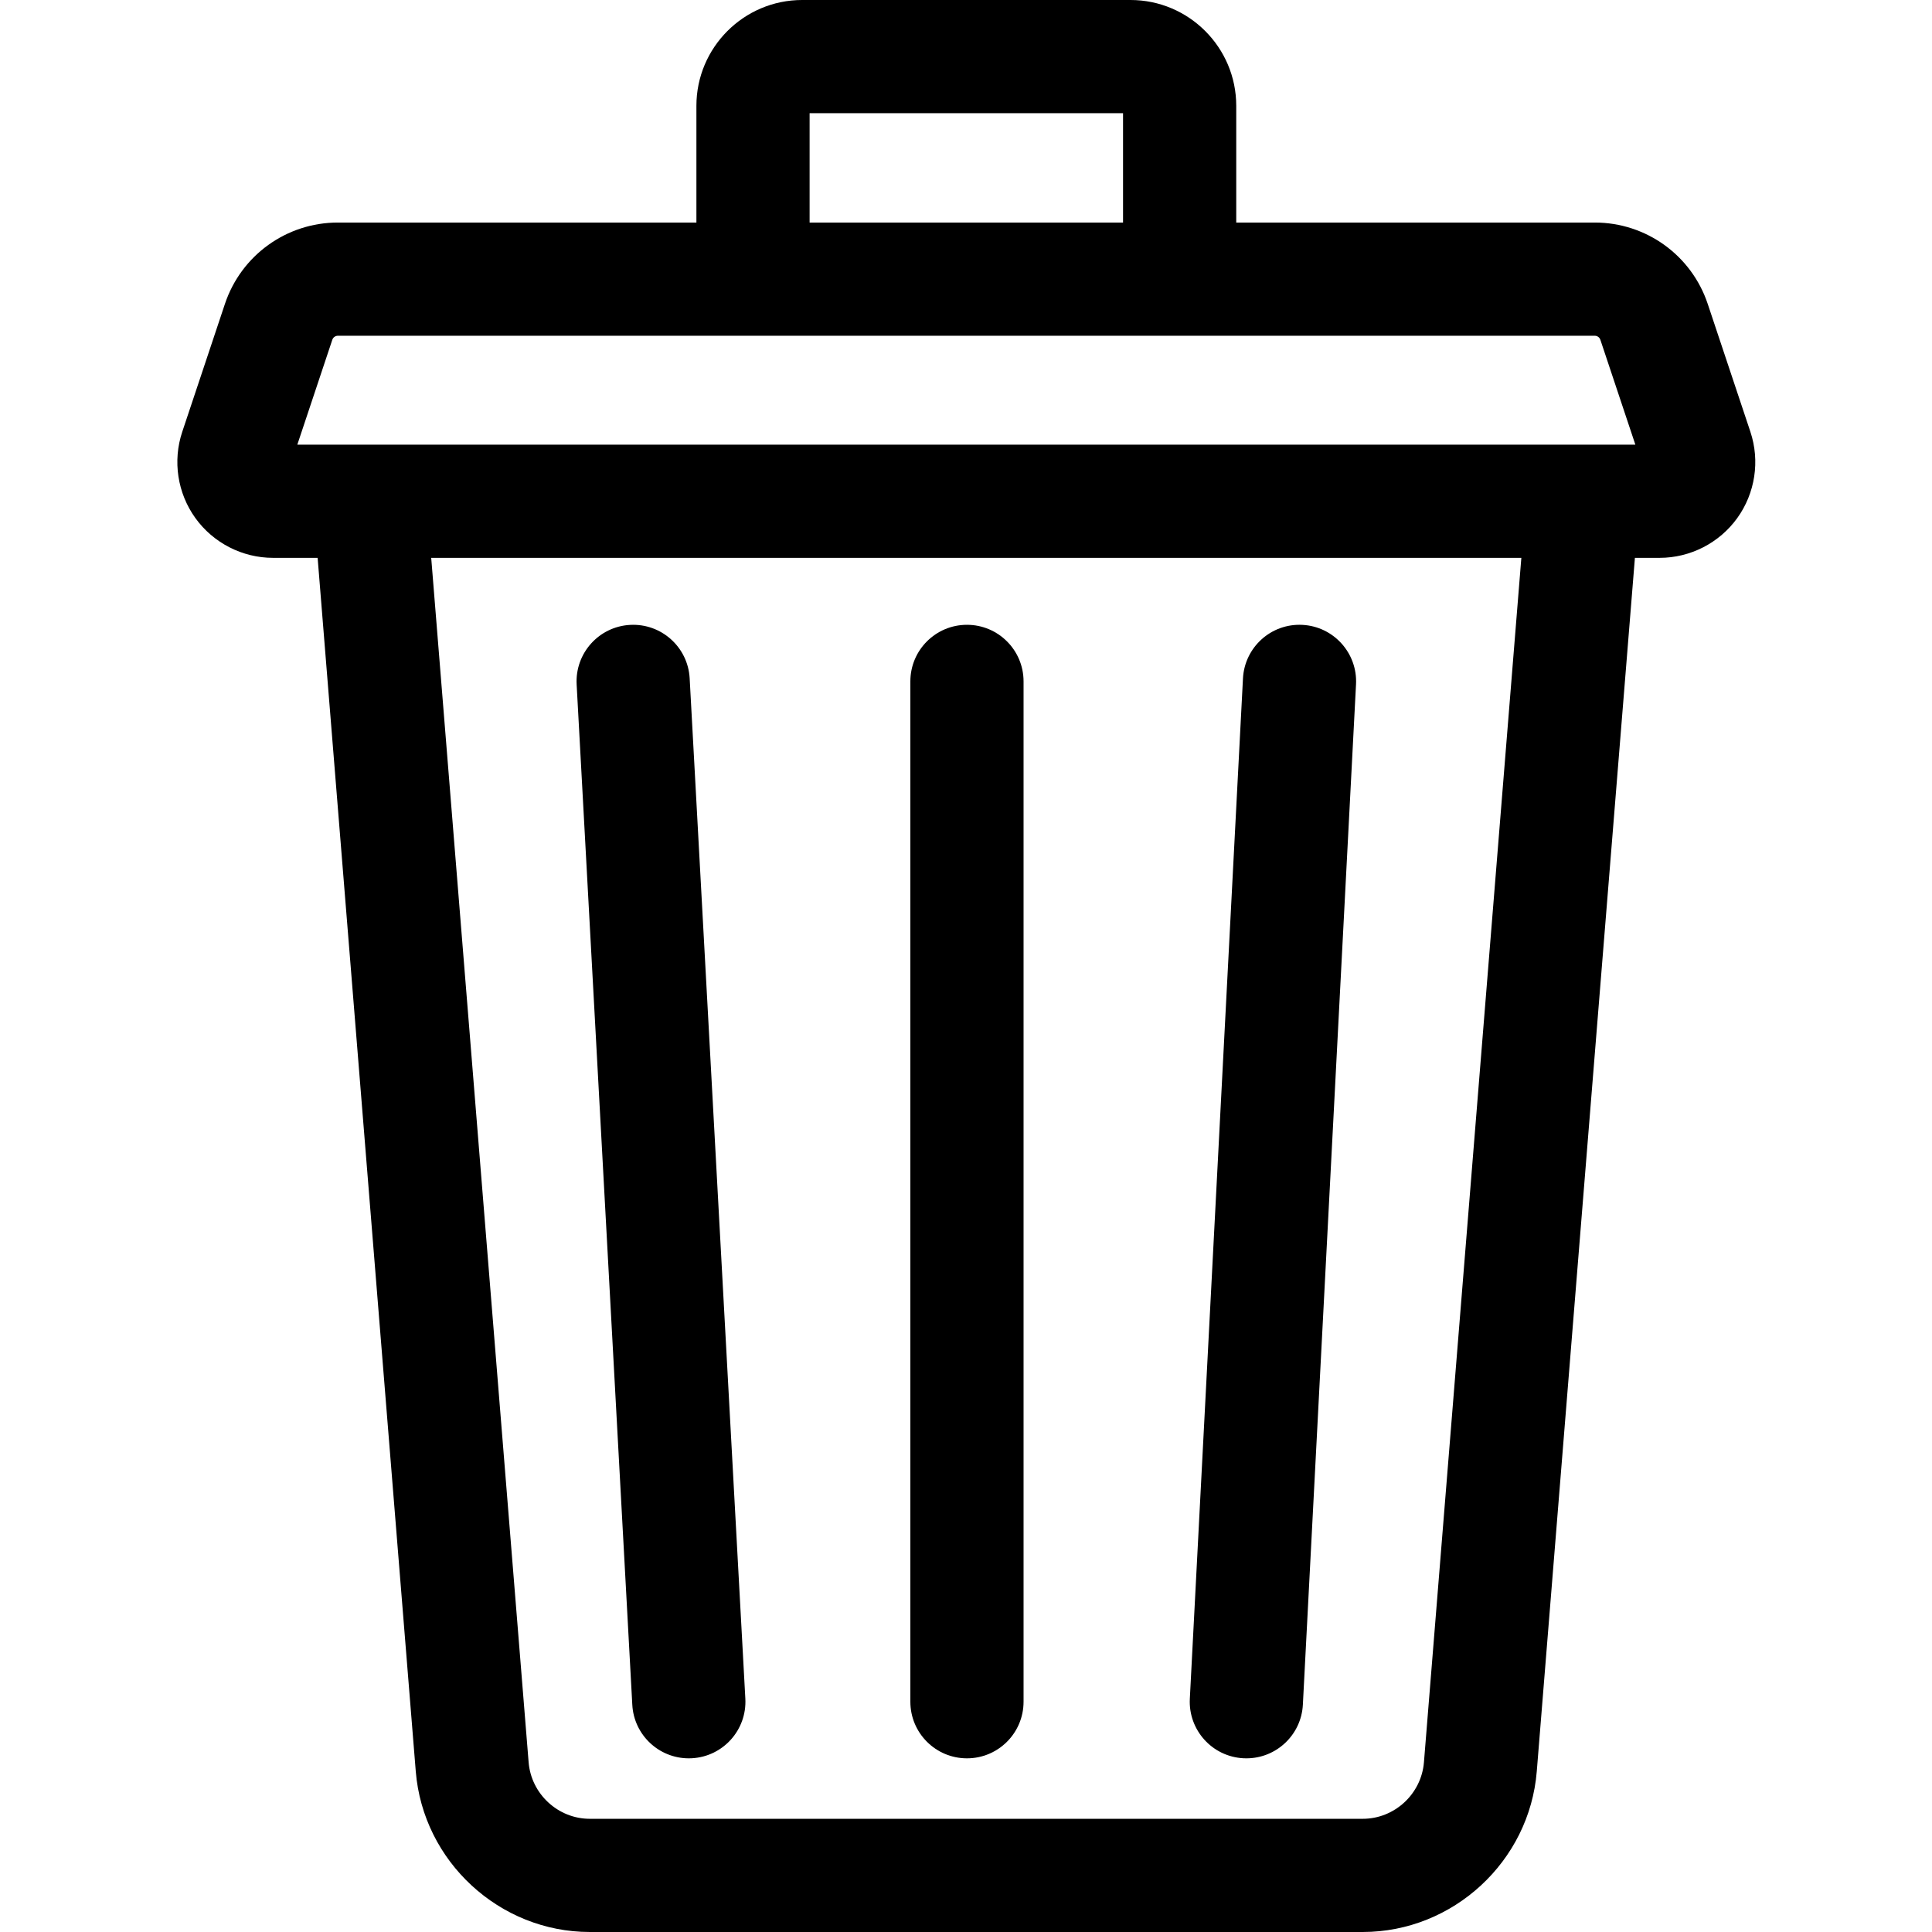
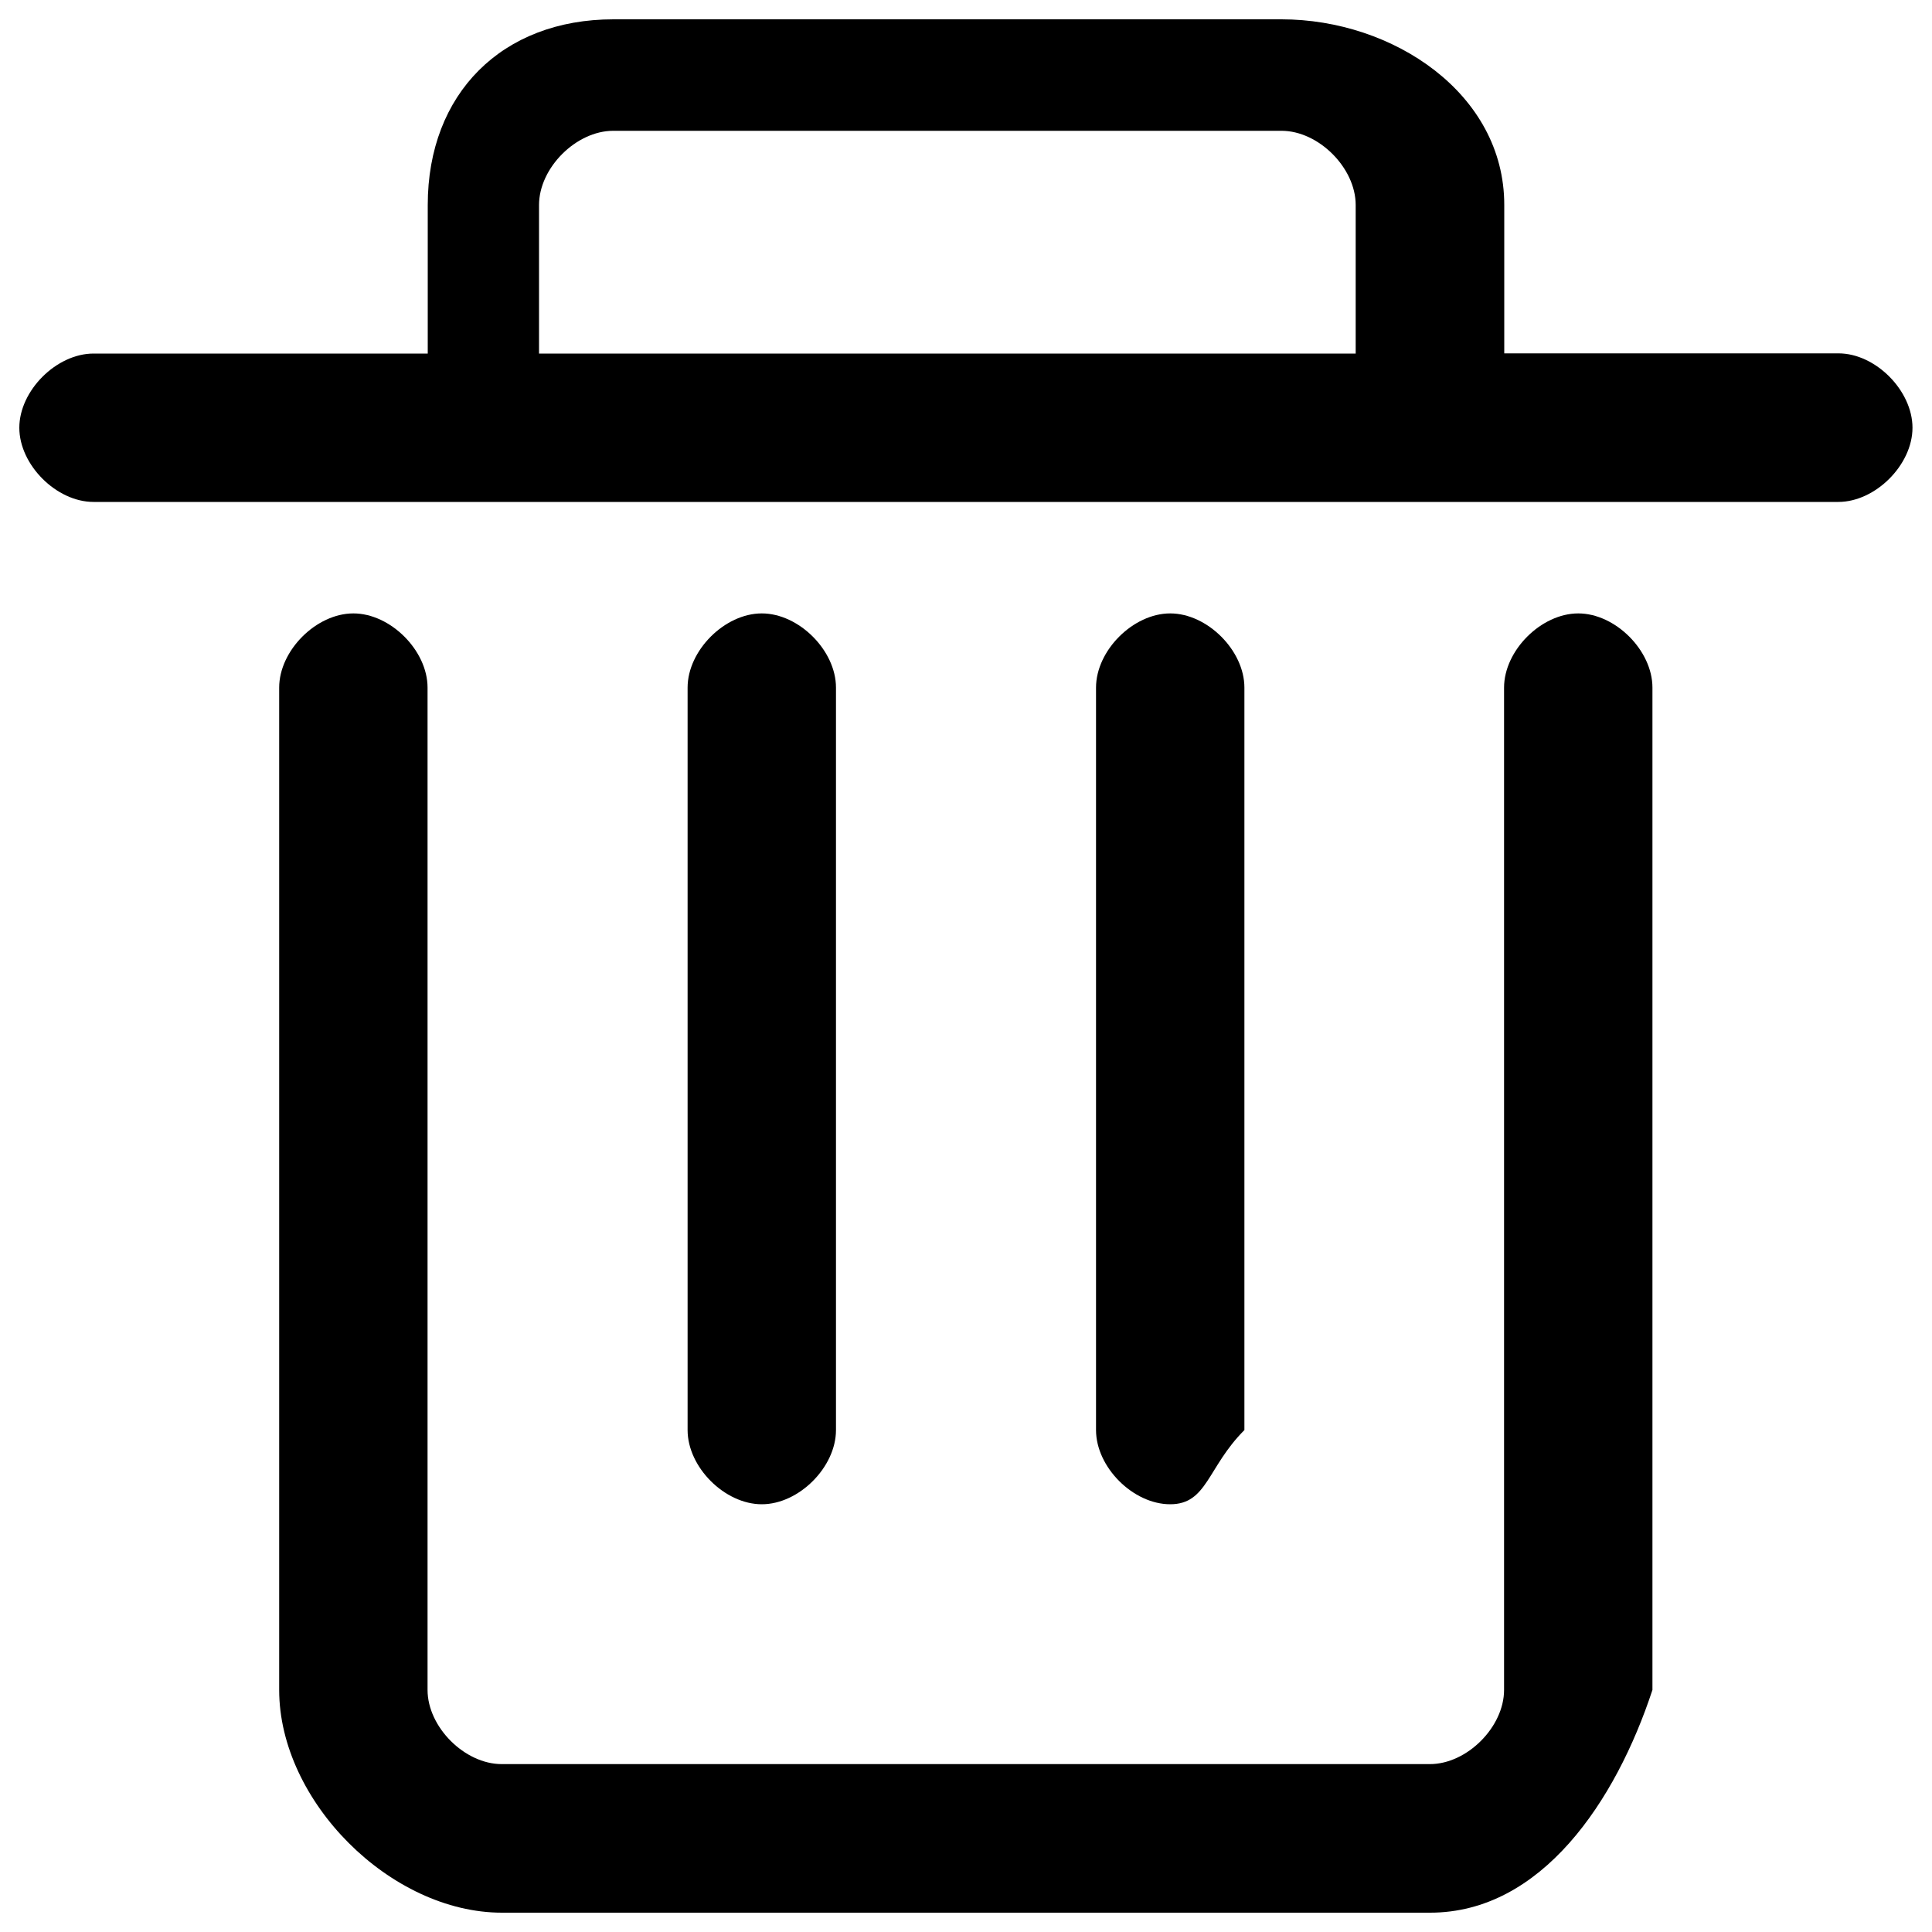
- <svg xmlns="http://www.w3.org/2000/svg" height="512pt" viewBox="-47 0 512 512" width="512pt">
-   <path d="m416.875 114.441-11.305-33.887c-4.305-12.906-16.34-21.578-29.941-21.578h-95.012v-30.934c0-15.461-12.57-28.043-28.027-28.043h-87.008c-15.453 0-28.027 12.582-28.027 28.043v30.934h-95.008c-13.605 0-25.641 8.672-29.945 21.578l-11.305 33.887c-2.574 7.715-1.27 16.258 3.484 22.855 4.754 6.598 12.445 10.539 20.578 10.539h11.816l26.008 321.605c1.934 23.863 22.184 42.559 46.109 42.559h204.863c23.922 0 44.176-18.695 46.105-42.562l26.008-321.602h6.543c8.133 0 15.824-3.941 20.578-10.535 4.754-6.598 6.059-15.145 3.484-22.859zm-249.32-84.441h83.062v28.977h-83.062zm162.805 437.02c-.68 8.402-7.797 14.98-16.203 14.98h-204.863c-8.406 0-15.523-6.578-16.203-14.98l-25.816-319.184h288.898zm-298.566-349.184 9.27-27.789c.211-.641.809-1.07 1.484-1.07h333.082c.676 0 1.27.43 1.484 1.07l9.27 27.789zm0 0" />
-   <path d="m282.516 465.957c.266.016.527.02.793.02 7.926 0 14.551-6.211 14.965-14.219l14.086-270.398c.43-8.273-5.93-15.332-14.199-15.762-8.293-.441-15.328 5.926-15.762 14.199l-14.082 270.398c-.43 8.273 5.926 15.332 14.199 15.762zm0 0" />
-   <path d="m120.566 451.793c.438 7.996 7.055 14.184 14.965 14.184.273 0 .555-.008.832-.023 8.27-.449 14.609-7.52 14.16-15.793l-14.754-270.398c-.449-8.273-7.52-14.613-15.793-14.16-8.27.449-14.609 7.52-14.16 15.793zm0 0" />
-   <path d="m209.254 465.977c8.285 0 15-6.715 15-15v-270.398c0-8.285-6.715-15-15-15s-15 6.715-15 15v270.398c0 8.285 6.715 15 15 15zm0 0" />
+ <svg xmlns="http://www.w3.org/2000/svg" version="1.1" x="0px" y="0px" viewBox="0 0 1000 1000" enable-background="new 0 0 1000 1000" xml:space="preserve">
+   <g>
+     <path d="M605.7,778.6c-19.2,0-38.4-19.2-38.4-38.4V355.9c0-19.2,19.2-38.4,38.4-38.4s38.4,19.2,38.4,38.4v384.3C624.9,759.4,624.9,778.6,605.7,778.6L605.7,778.6z M394.3,778.6c-19.2,0-38.4-19.2-38.4-38.4V355.9c0-19.2,19.2-38.4,38.4-38.4c19.2,0,38.4,19.2,38.4,38.4v384.3C432.7,759.4,413.5,778.6,394.3,778.6L394.3,778.6z M951.6,182.9H778.6v-76.9C778.6,48.4,721,10,663.3,10H317.5c-57.6,0-96.1,38.4-96.1,96.1v76.9H48.4c-19.2,0-38.4,19.2-38.4,38.4s19.2,38.4,38.4,38.4h903.1c19.2,0,38.4-19.2,38.4-38.4S970.8,182.9,951.6,182.9L951.6,182.9z M279,106.1c0-19.2,19.2-38.4,38.4-38.4h345.9c19.2,0,38.4,19.2,38.4,38.4v76.9H279V106.1L279,106.1z M740.2,990H259.8c-57.6,0-115.3-57.6-115.3-115.3V355.9c0-19.2,19.2-38.4,38.4-38.4c19.2,0,38.4,19.2,38.4,38.4v518.8c0,19.2,19.2,38.4,38.4,38.4h480.4c19.2,0,38.4-19.2,38.4-38.4V355.9c0-19.2,19.2-38.4,38.4-38.4c19.2,0,38.4,19.2,38.4,38.4v518.8C836.3,932.4,797.8,990,740.2,990L740.2,990z" />
+   </g>
</svg>
